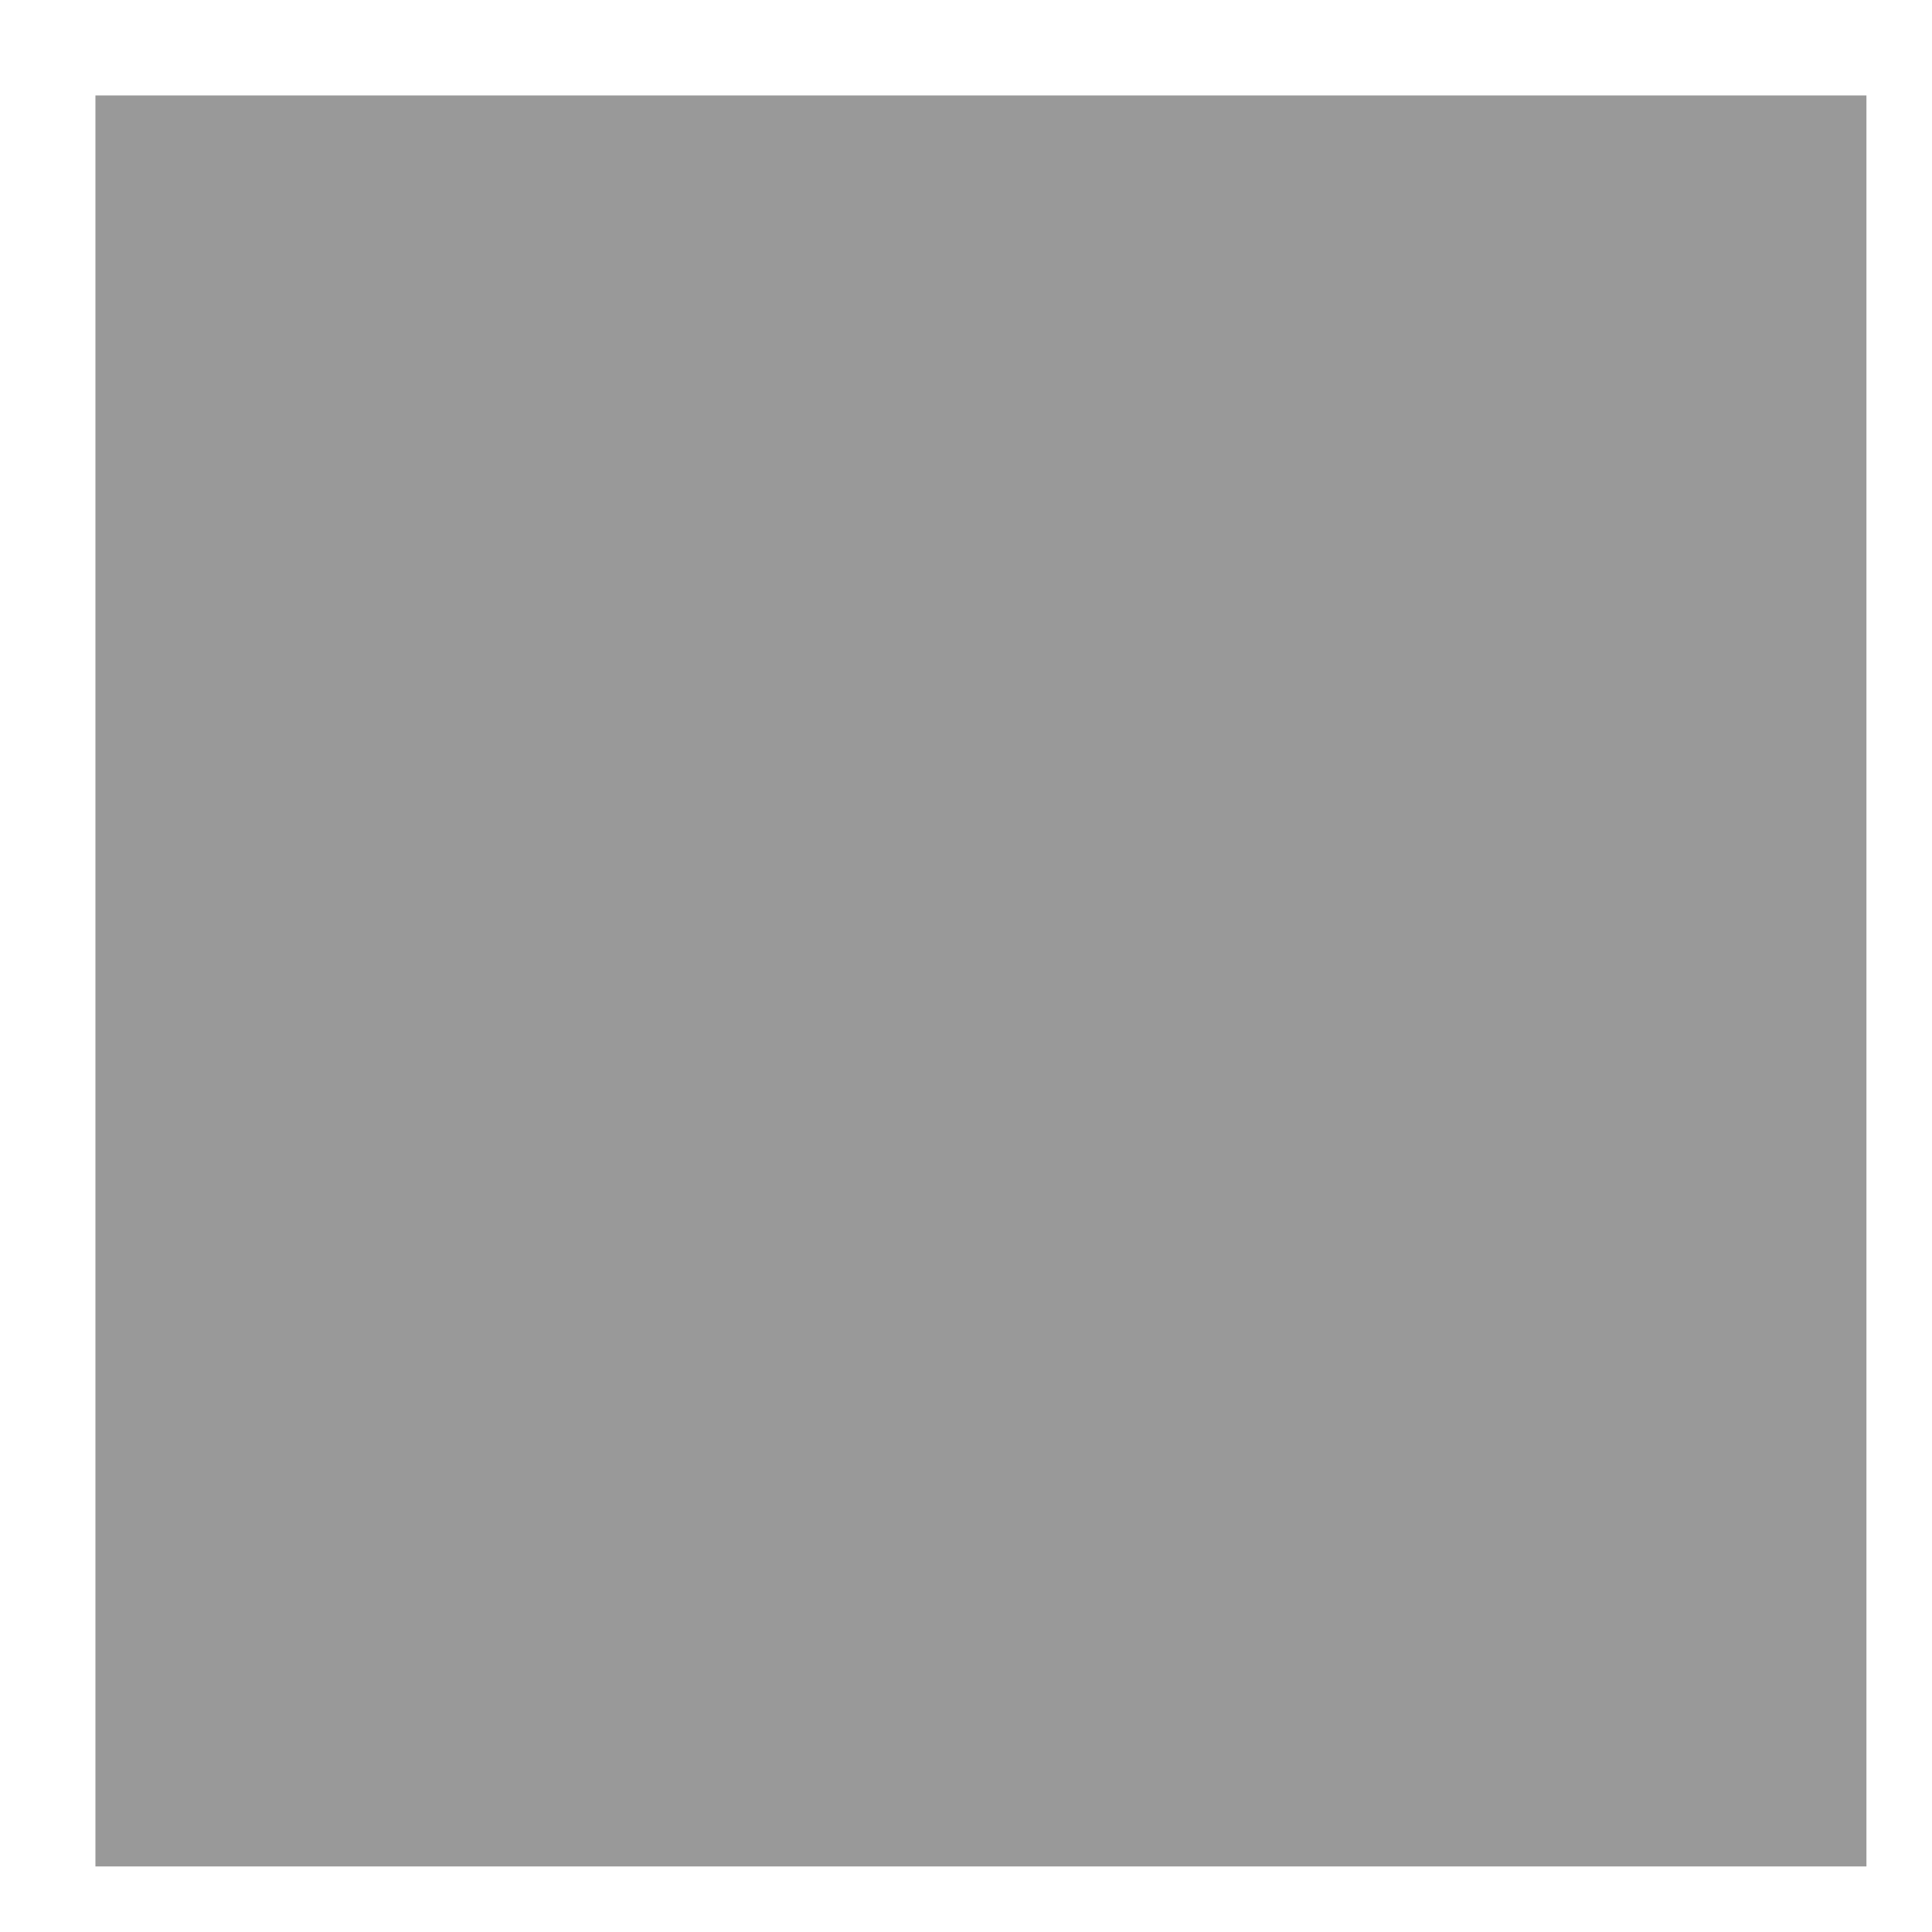
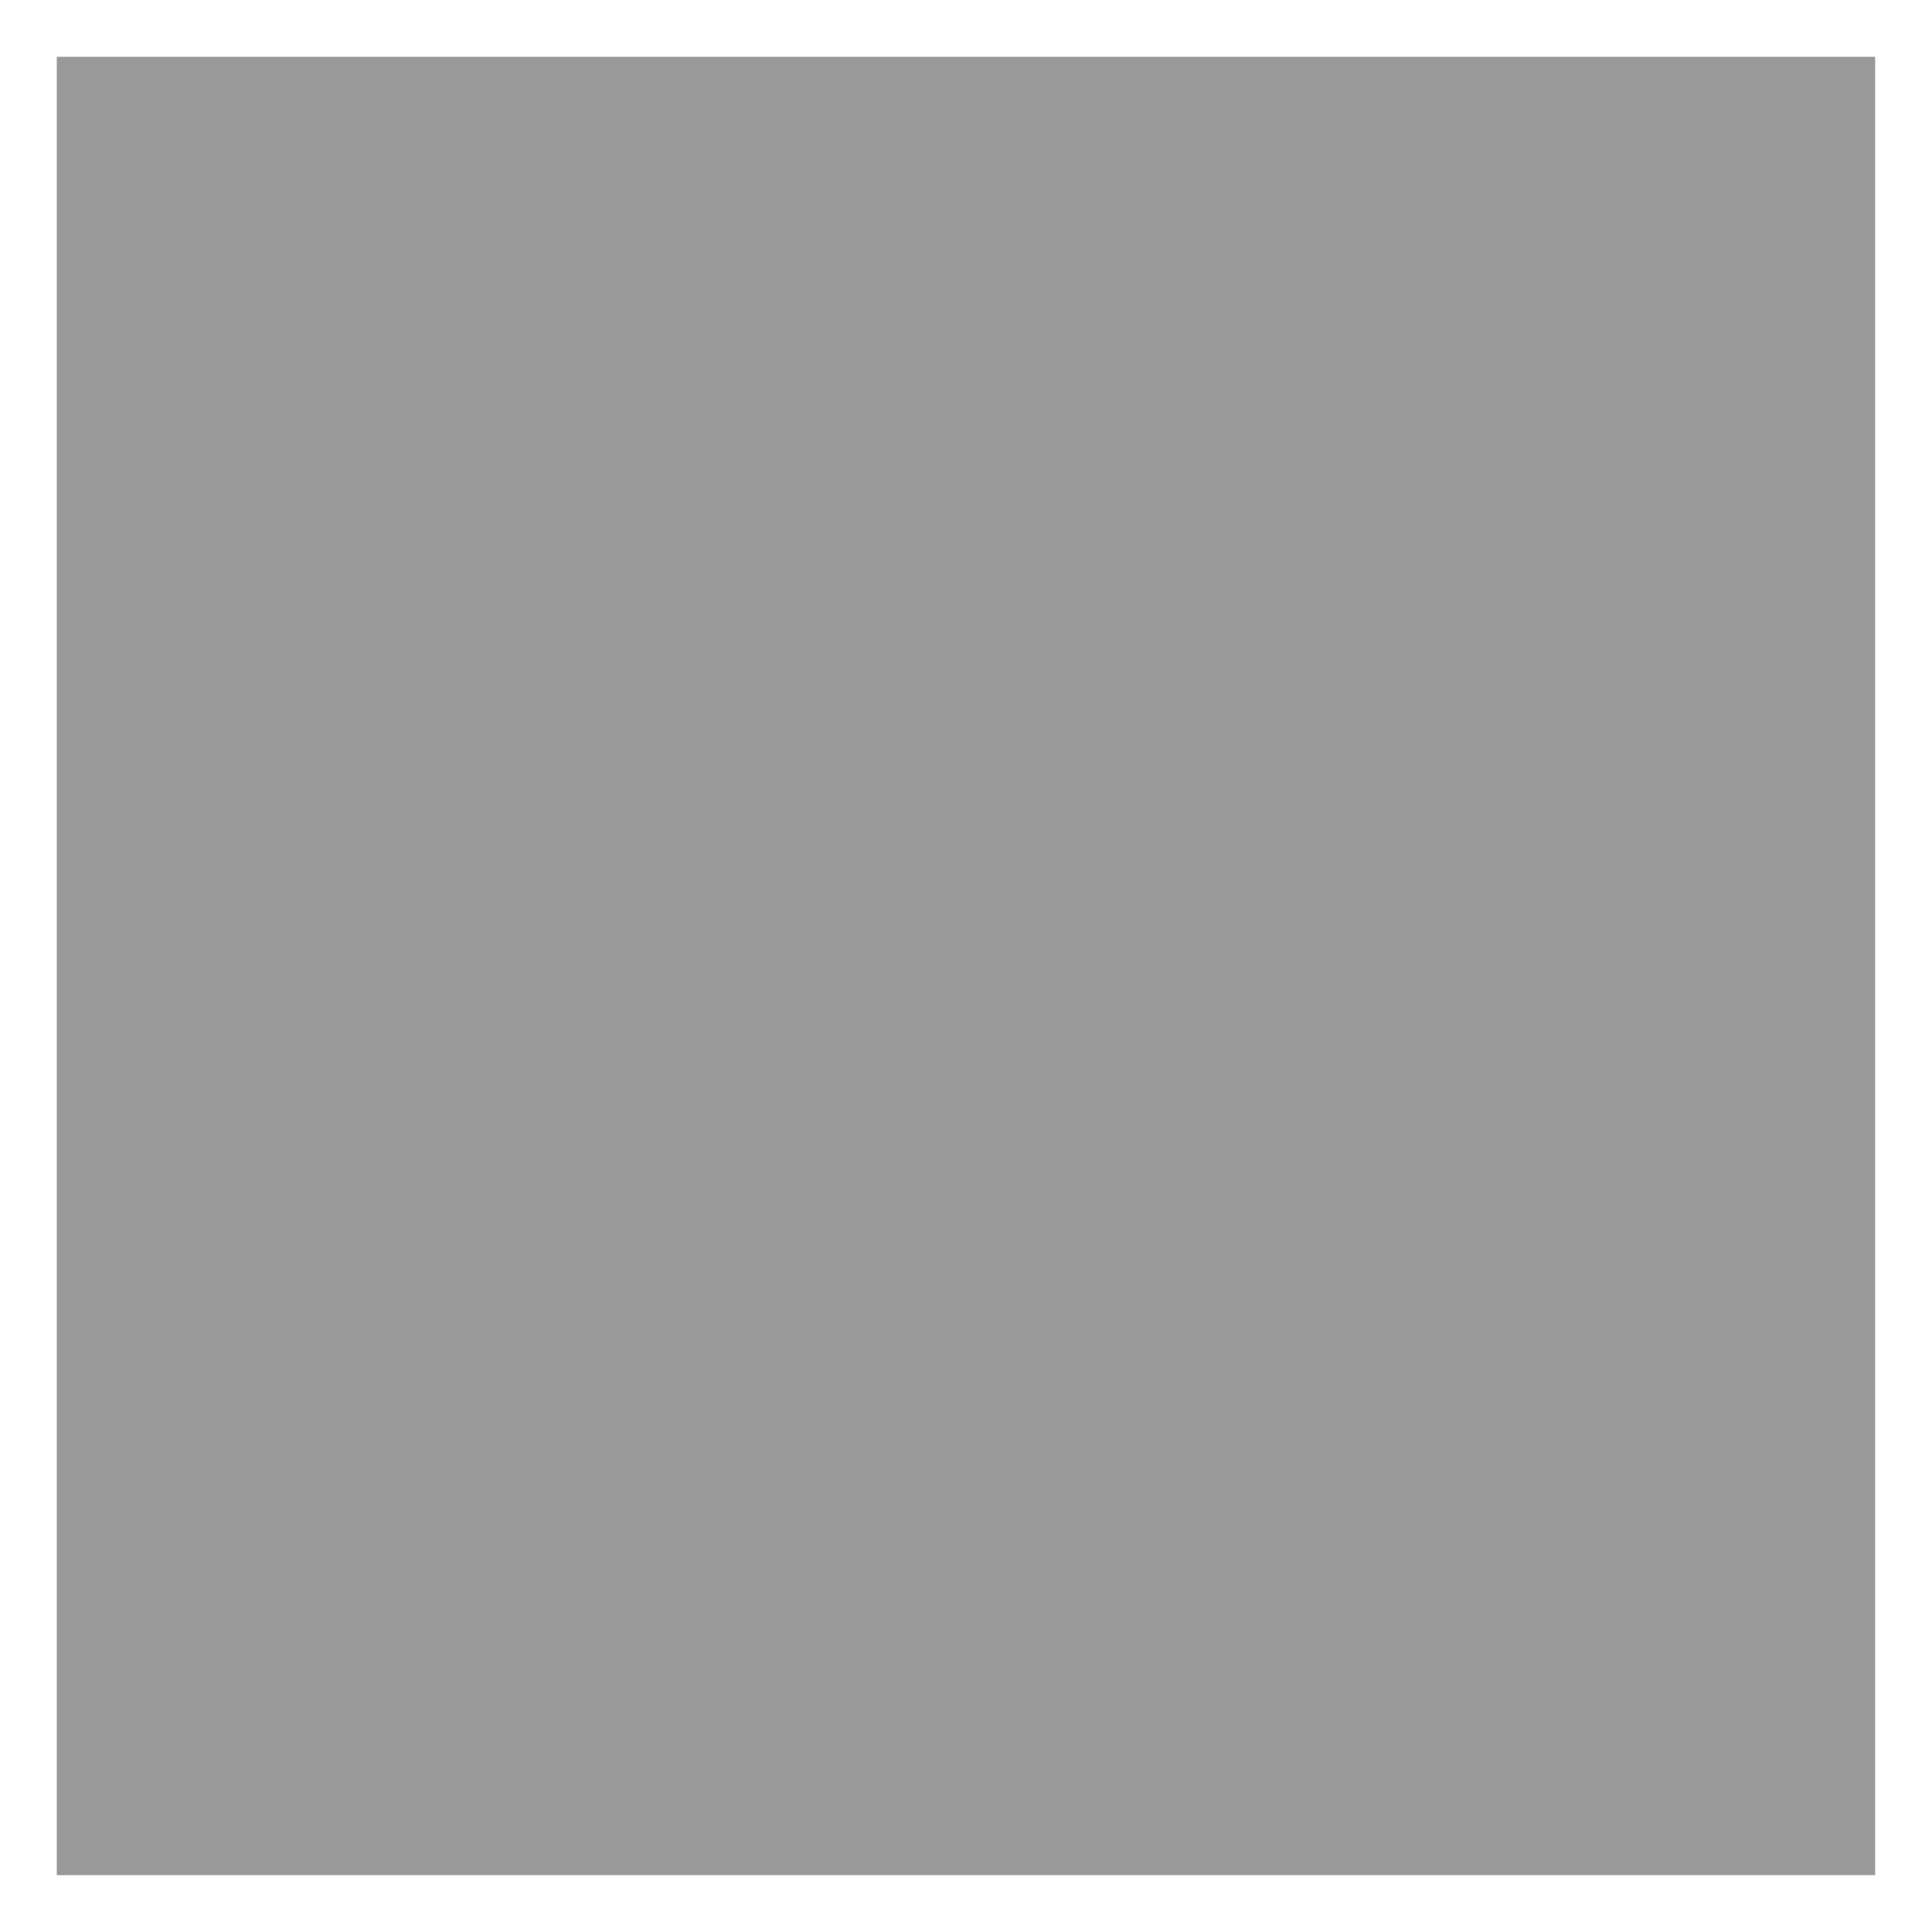
- <svg xmlns="http://www.w3.org/2000/svg" width="12" height="12" viewBox="0 0 12 12" version="1.1" id="svg8">
+ <svg xmlns="http://www.w3.org/2000/svg" width="17" height="17" viewBox="0 0 17 17" version="1.1" id="svg8">
  <defs id="defs2" />
-   <g id="layer1" transform="translate(0.00675219,-284.9932)">
-     <rect style="opacity:1.0;fill:_FIELDBG_;fill-opacity:0.4;stroke:_BORD_;stroke-width:1.185;stroke-miterlimit:4;stroke-dasharray:none;stroke-opacity:0.4" id="rect814" width="11.0" height="11.0" x="0.586" y="285.586" />
+   <g id="layer1" transform="translate(0.00668257,-284.9933)">
+     <rect style="opacity:1;fill:_CBBG_;fill-opacity:0.4;stroke:_CBBORD_;stroke-width:1;stroke-miterlimit:4;stroke-dasharray:none;stroke-opacity:0.4" id="rect814" width="16" height="16" x="0.493" y="285.493" />
  </g>
</svg>
